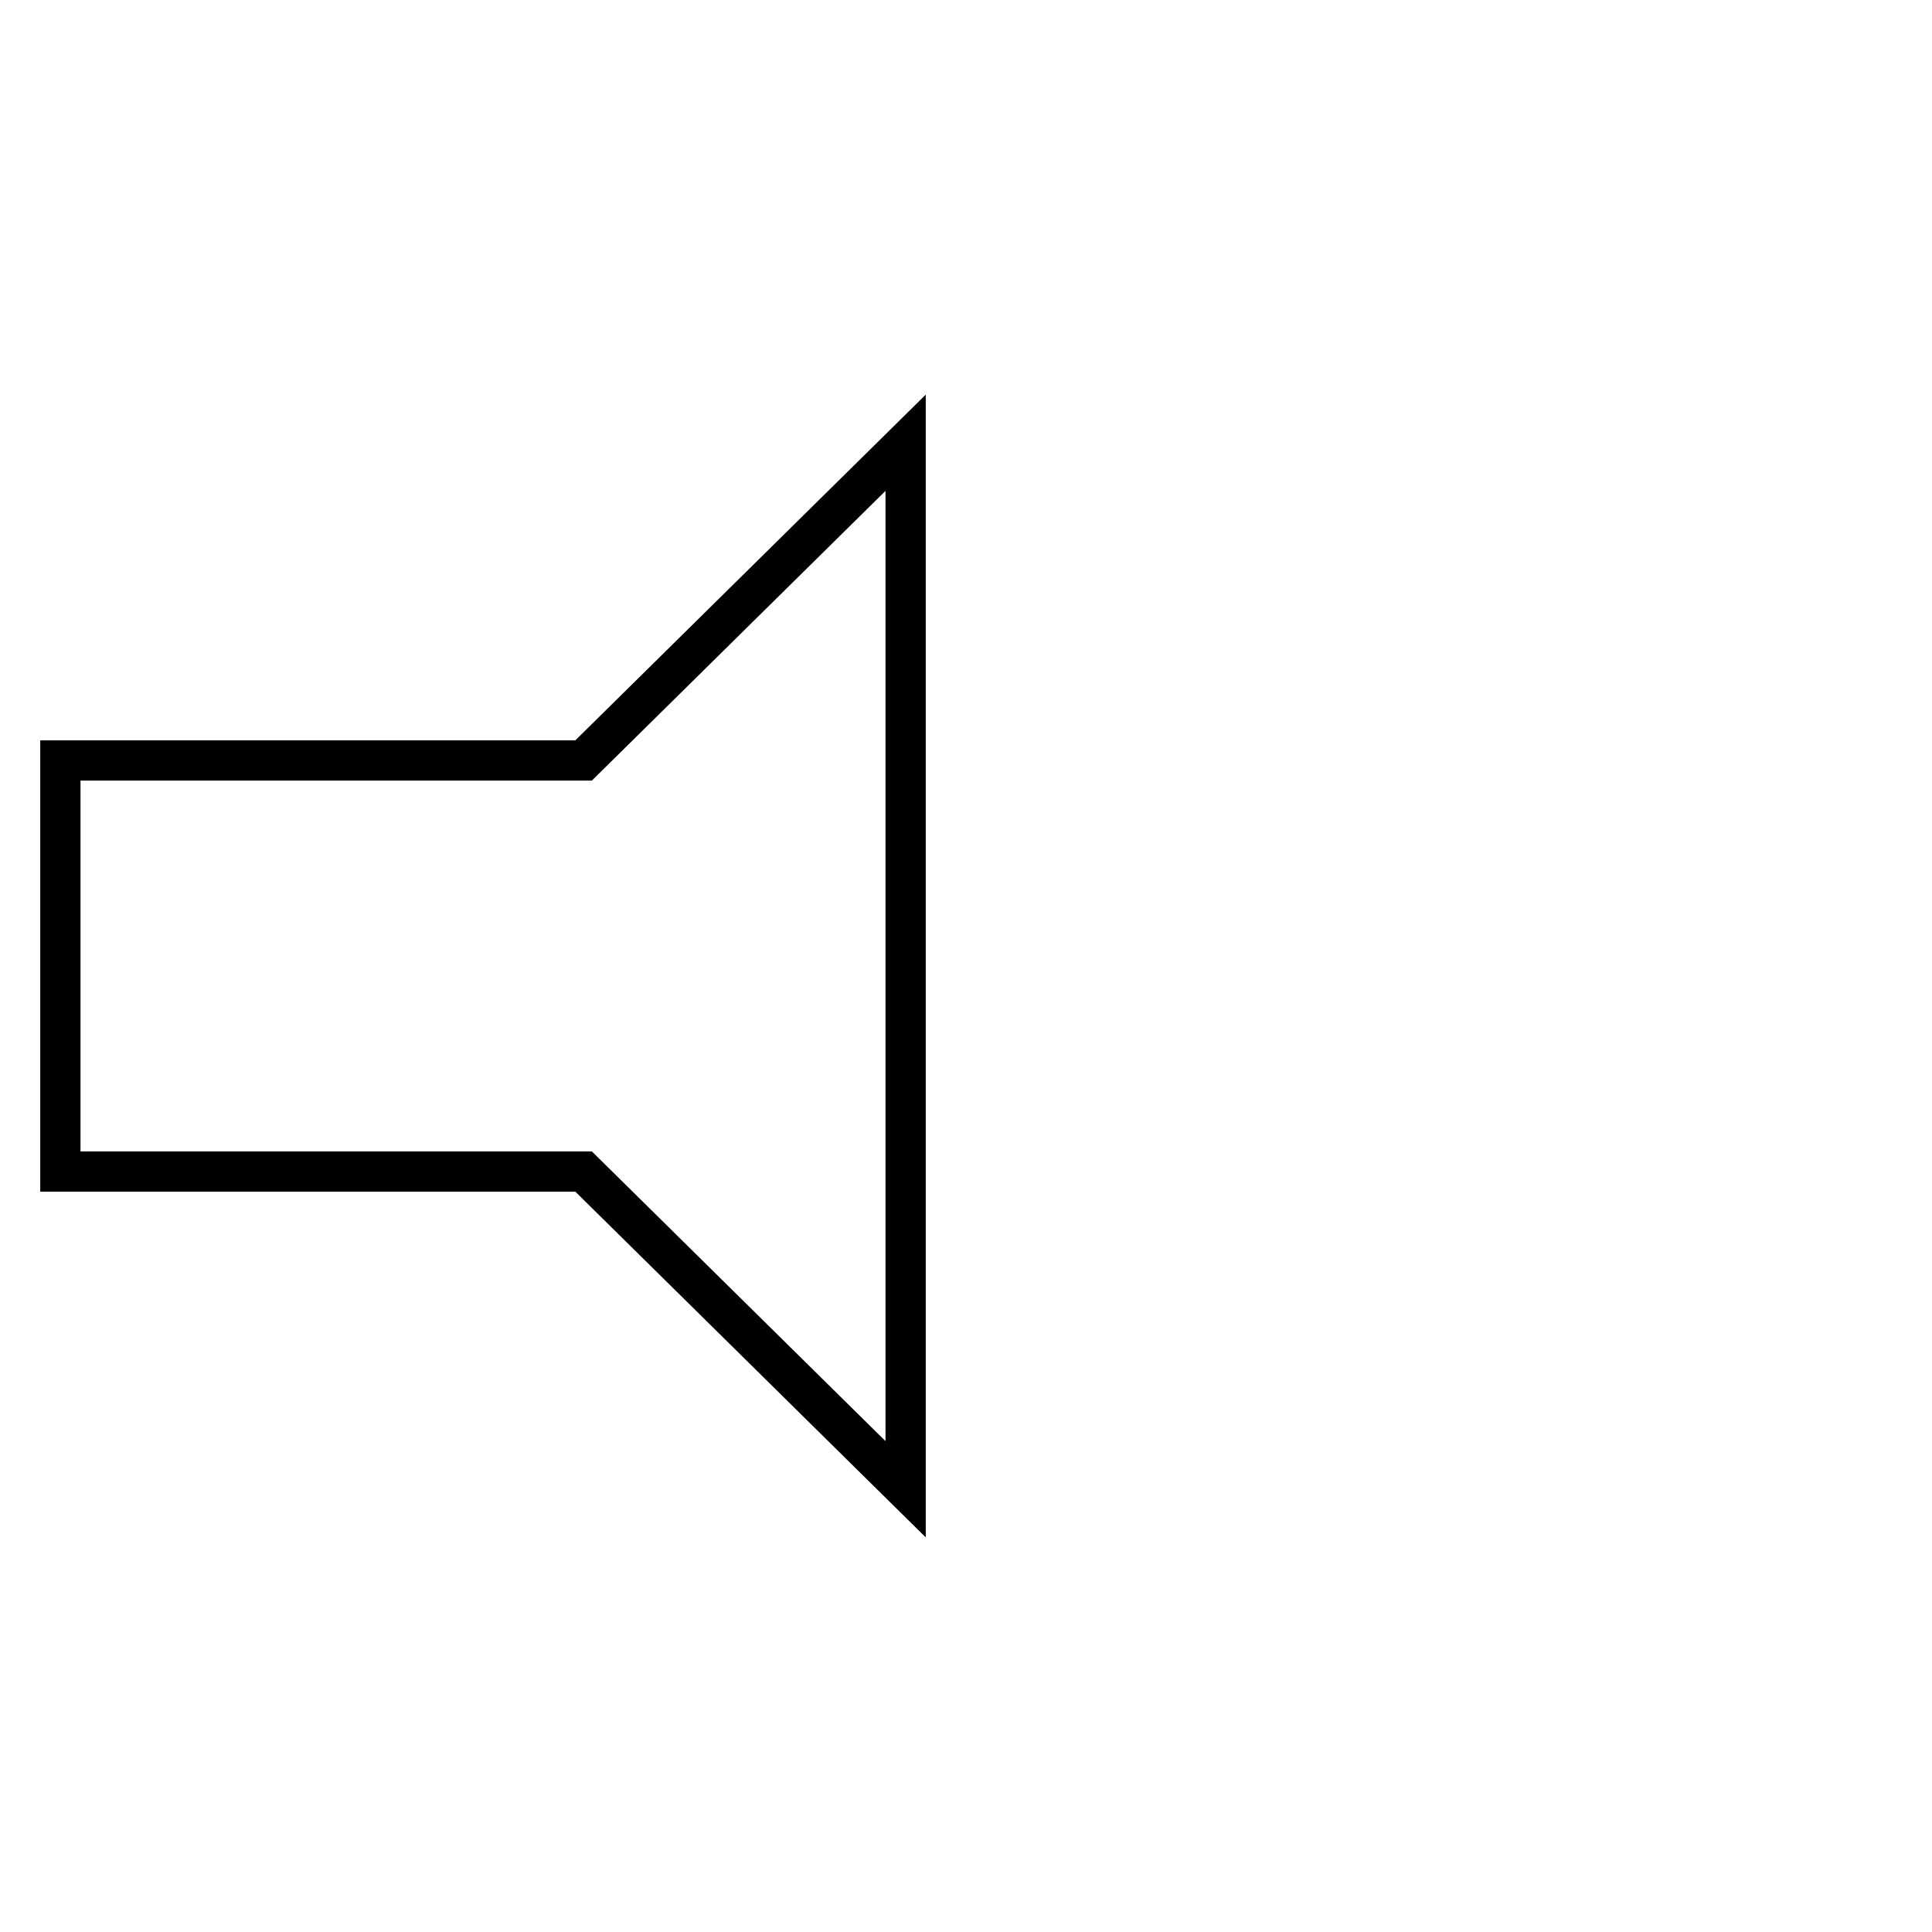
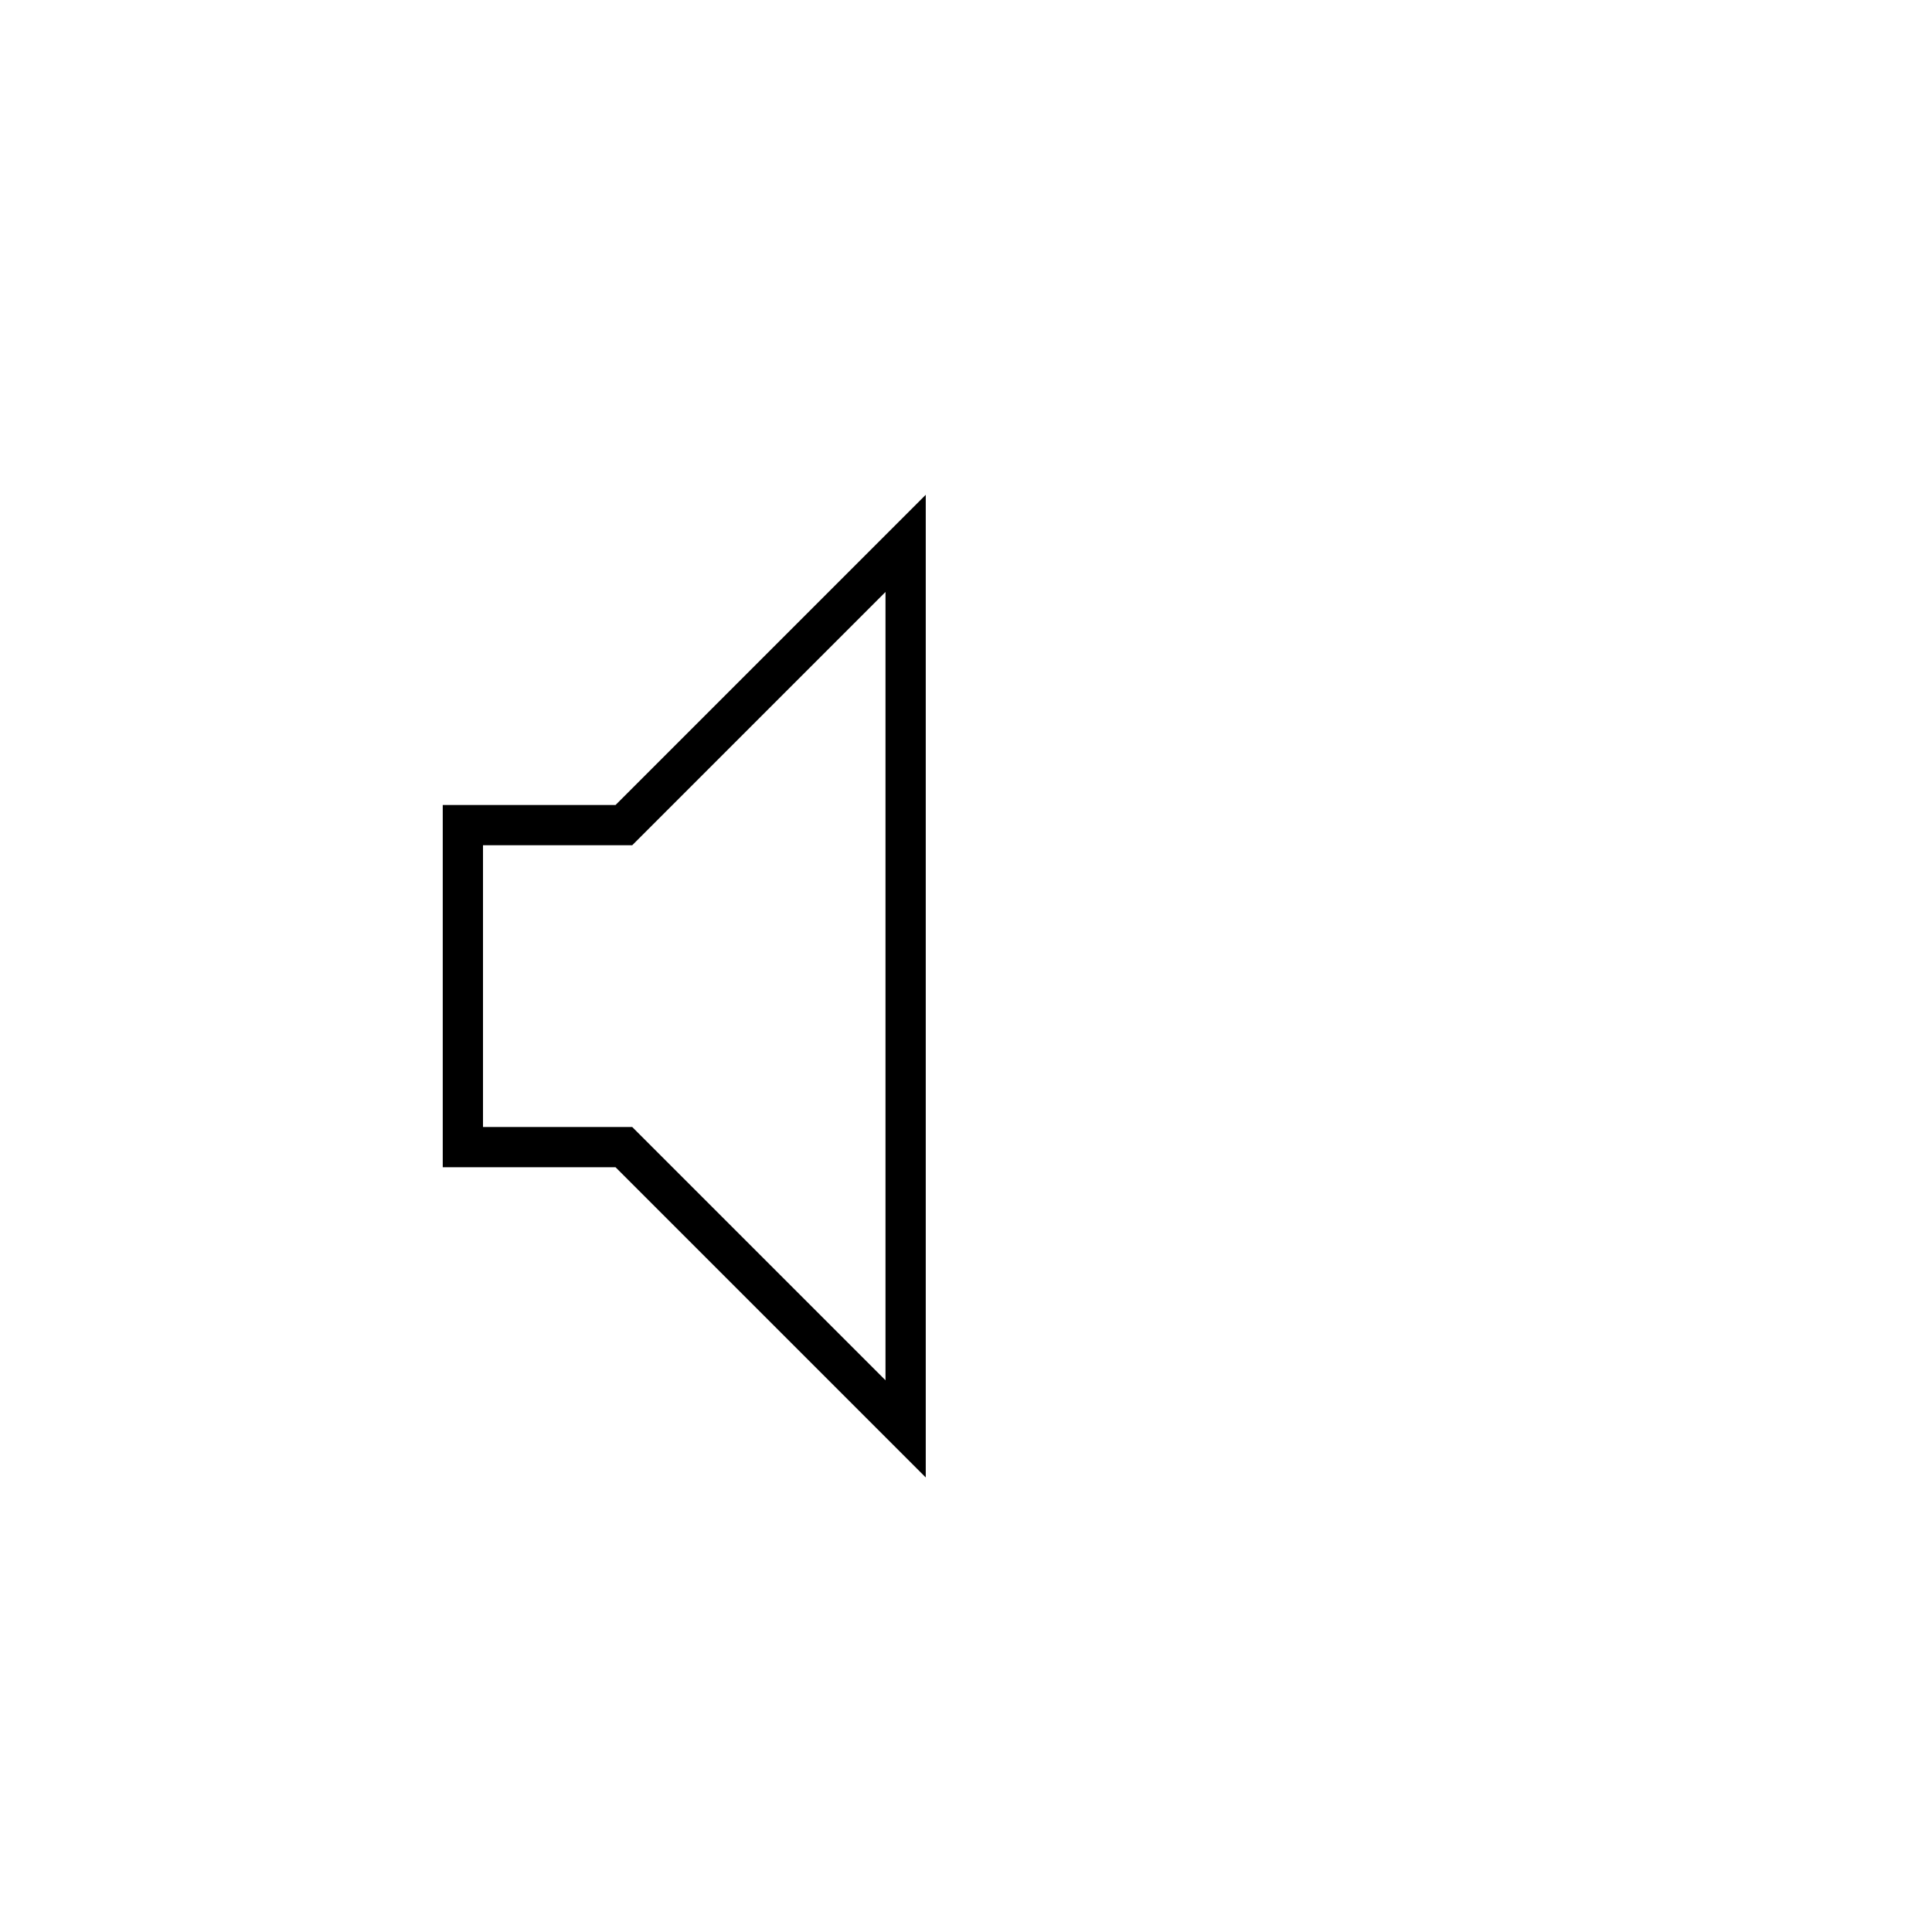
<svg xmlns="http://www.w3.org/2000/svg" width="48px" height="48px" viewBox="0 0 48 48" version="1.1">
  <defs />
  <g id="line" stroke="none" stroke-width="1" fill="none" fill-rule="evenodd">
    <g id="volumeoff-line" stroke="#000000">
-       <polygon id="Rectangle-13" points="1.5 18.893 14.5 18.893 22.5 11 22.5 37 14.5 29.107 1.5 29.107" />
+       <g id="volume-base" transform="translate(11, 13)">
+         <polygon id="Rectangle-13" points="0.5 7.5 4.5 7.5 11.5 0.5 11.5 22.5 4.5 15.5 0.5 15.5" />
+       </g>
    </g>
  </g>
</svg>
